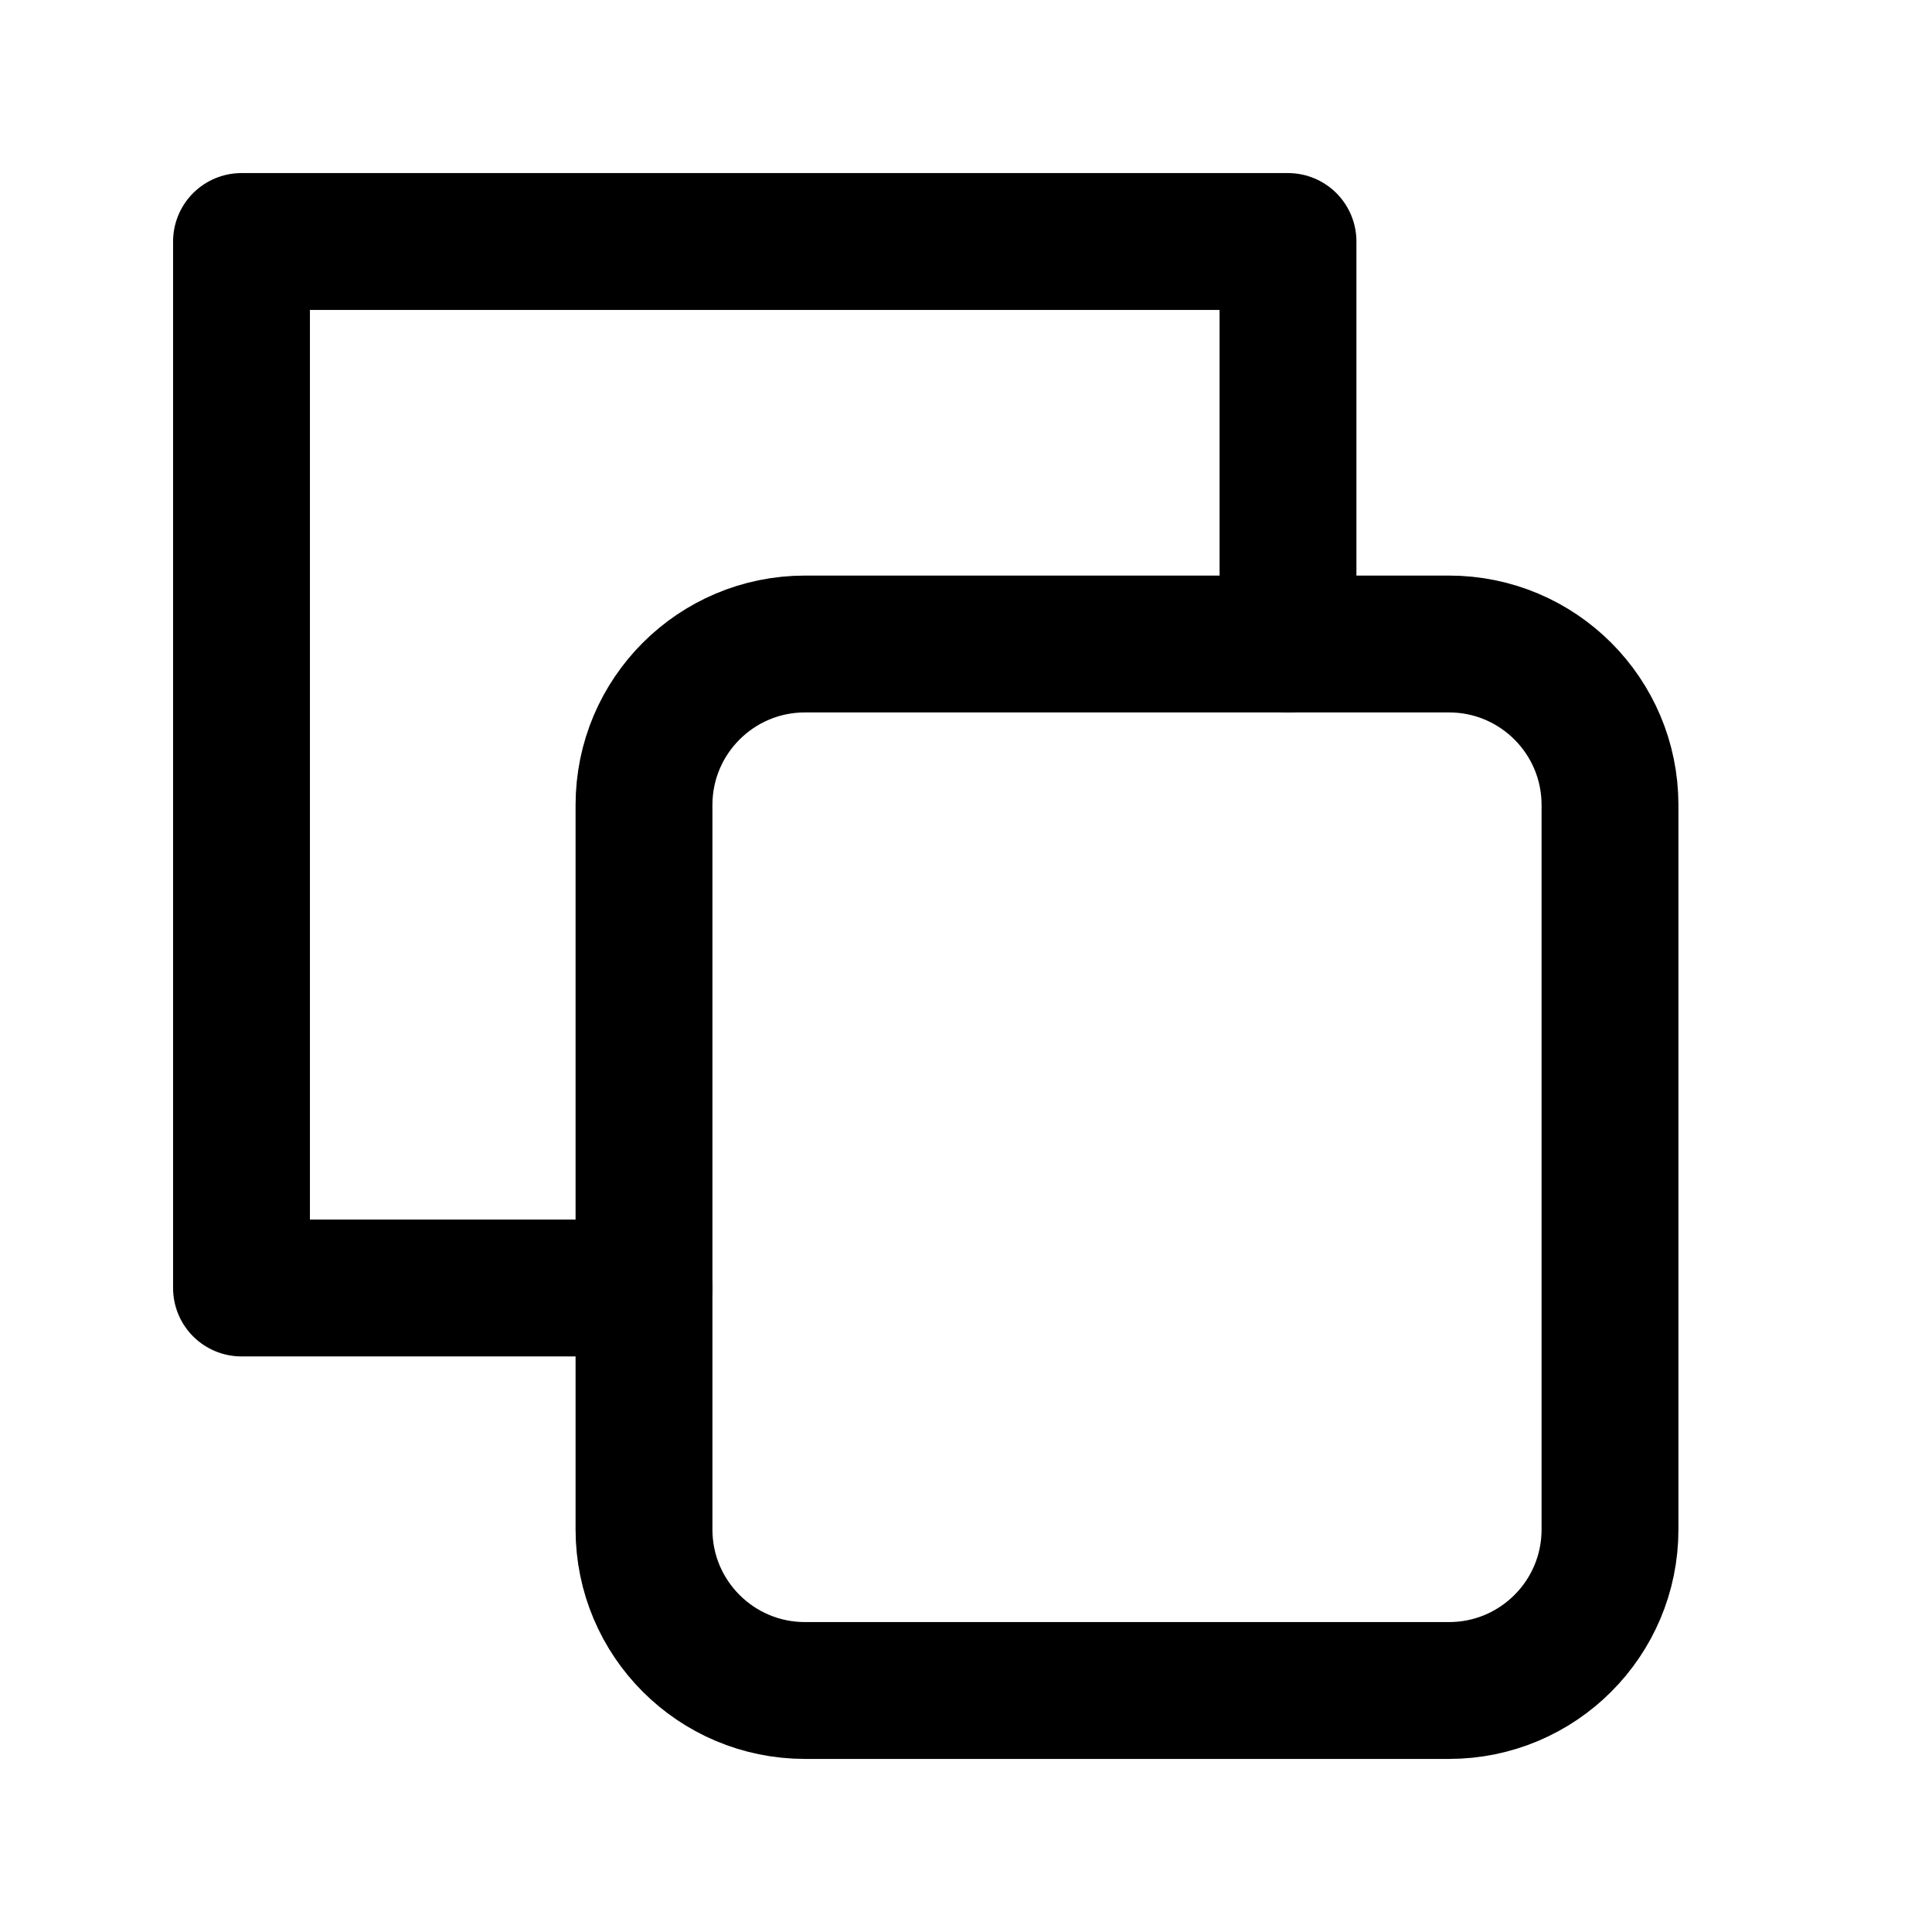
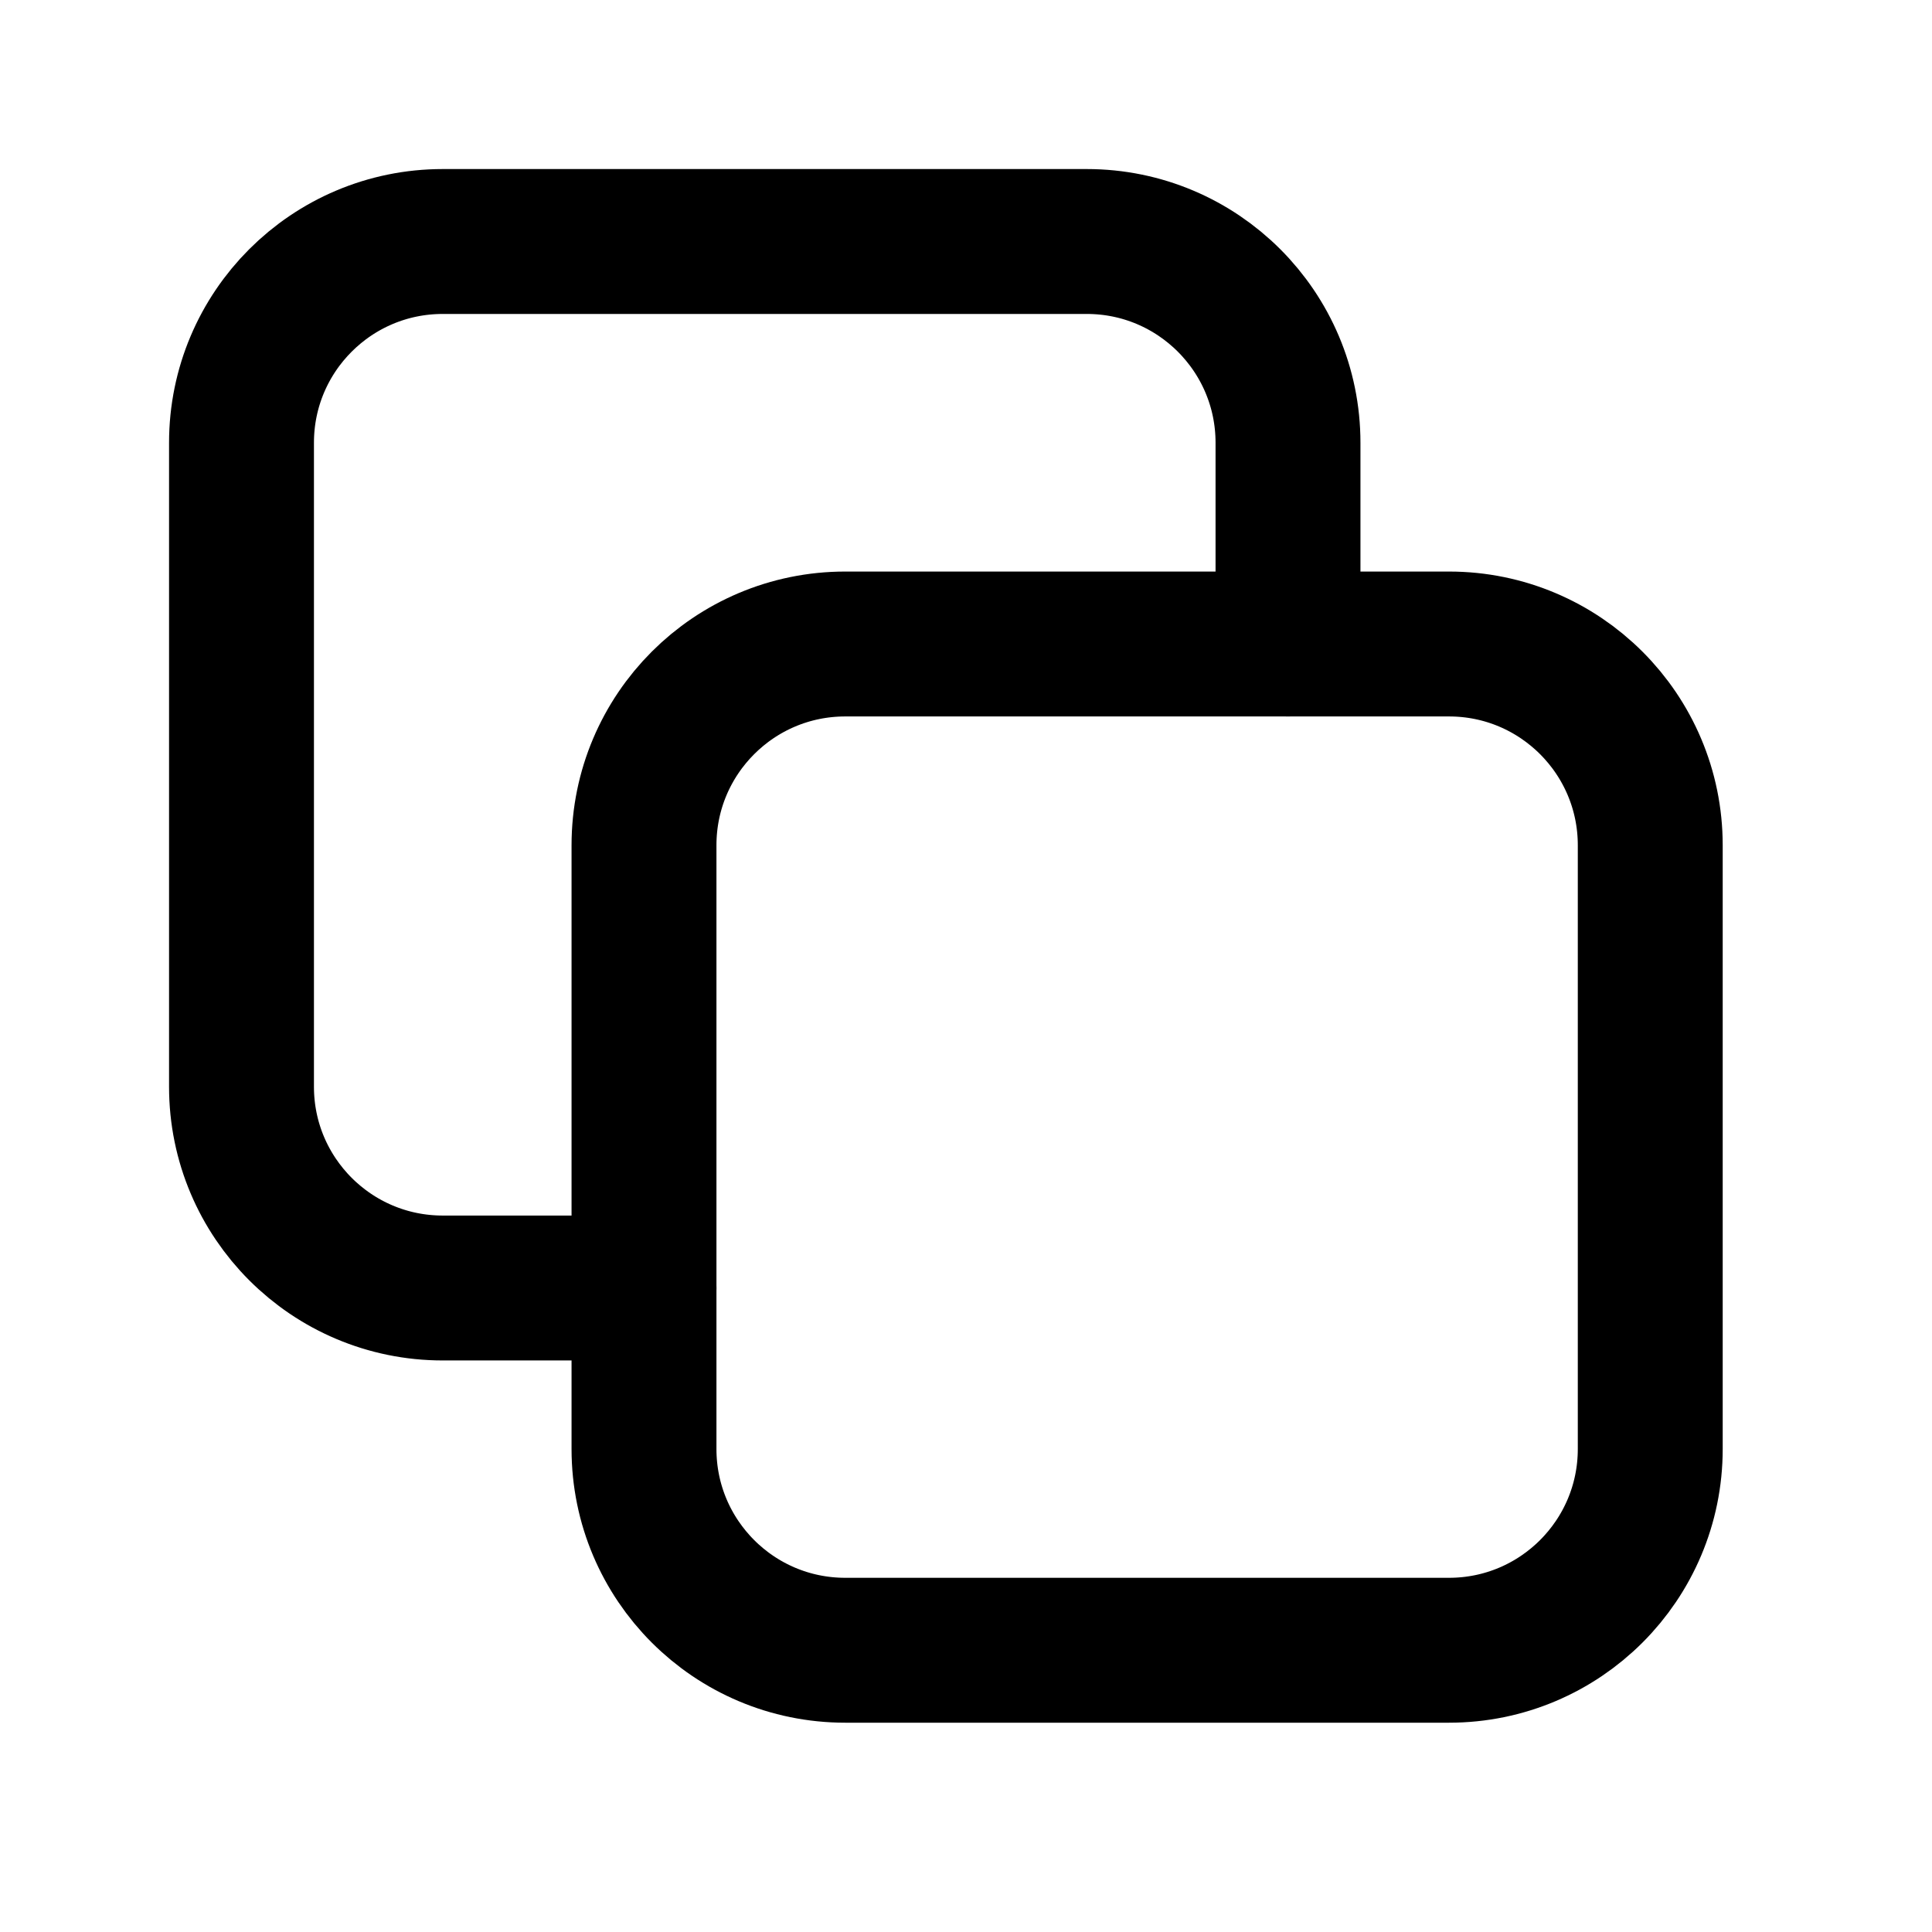
- <svg xmlns="http://www.w3.org/2000/svg" viewBox="0 0 24 24" fill="none" stroke="currentColor" stroke-width="1.7" stroke-linecap="round" stroke-linejoin="round" id="icon">
-   <rect x="8" y="8" width="12" height="13" rx="2" />
-   <path d="M16 8V3H3v13h5" />
+ <svg xmlns="http://www.w3.org/2000/svg" viewBox="0 0 24 24" fill="none" stroke="currentColor" stroke-width="1.8" stroke-linecap="round" stroke-linejoin="round" id="icon">
+   <rect x="8" y="8" width="12.5" height="12.5" rx="2.5" />
+   <path d="M16 8V5.5A2.5 2.5 0 0 0 13.5 3h-8A2.5 2.5 0 0 0 3 5.5v8A2.5 2.5 0 0 0 5.5 16H8" />
</svg>
